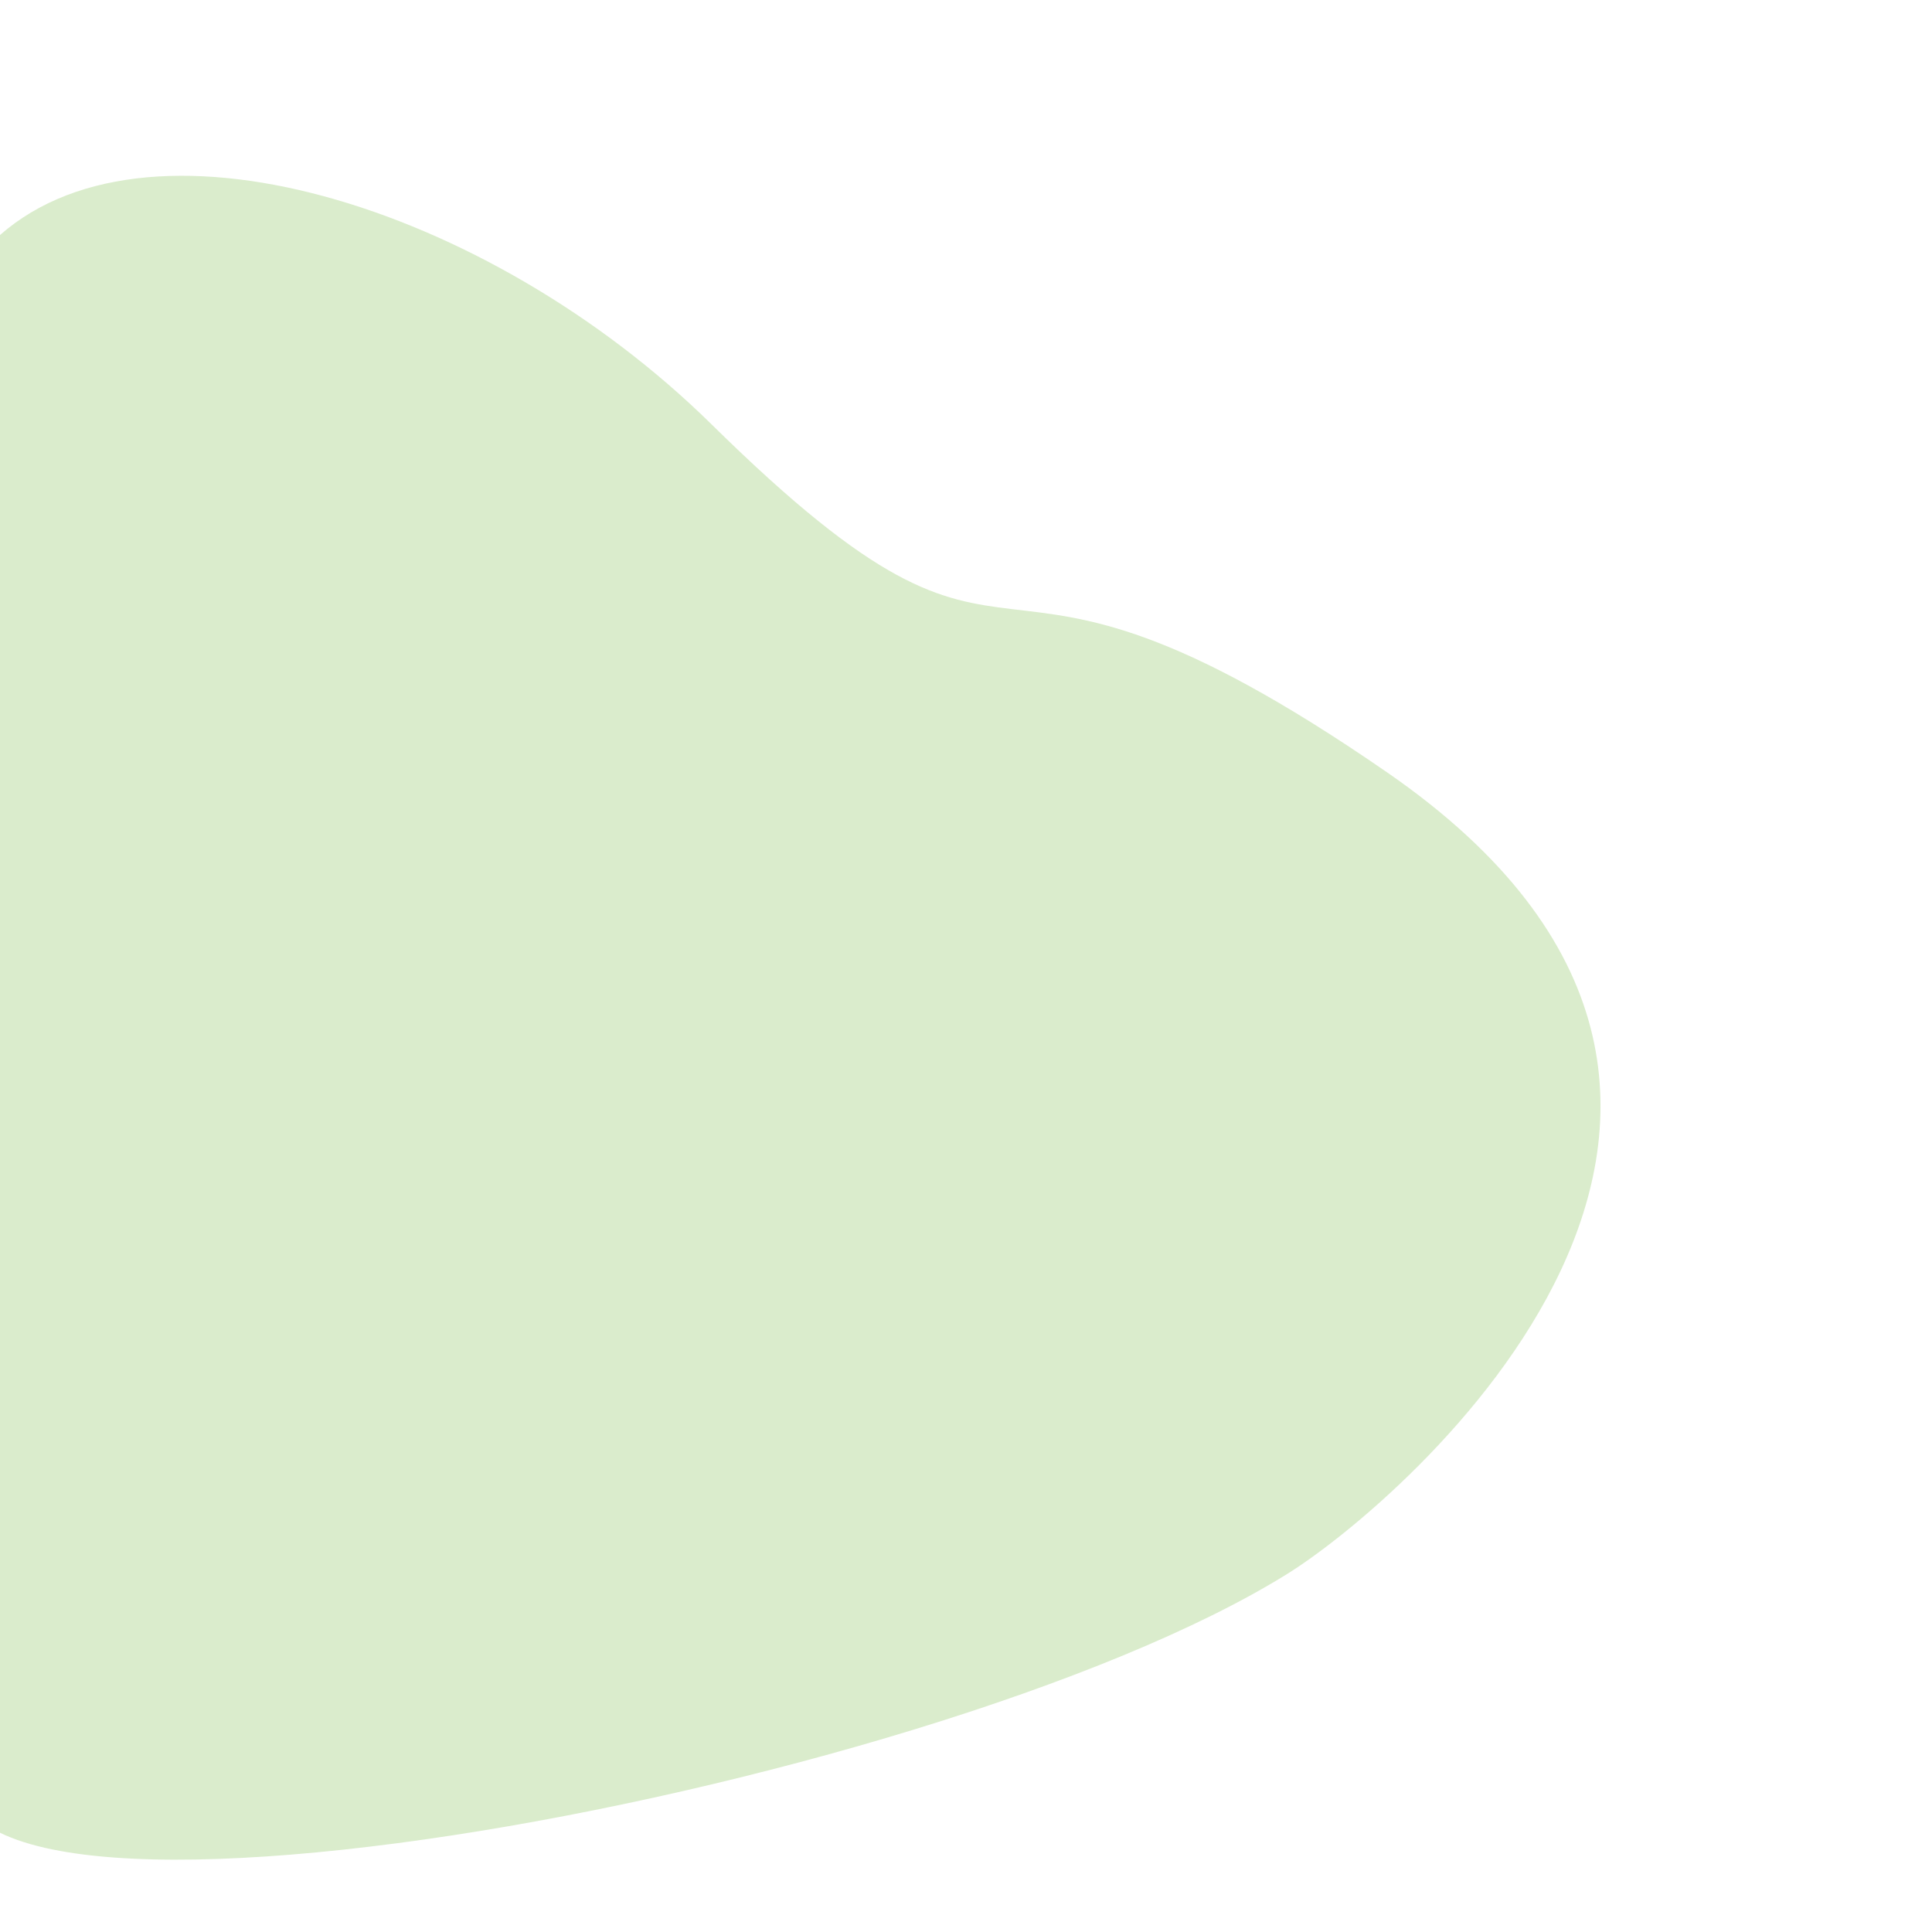
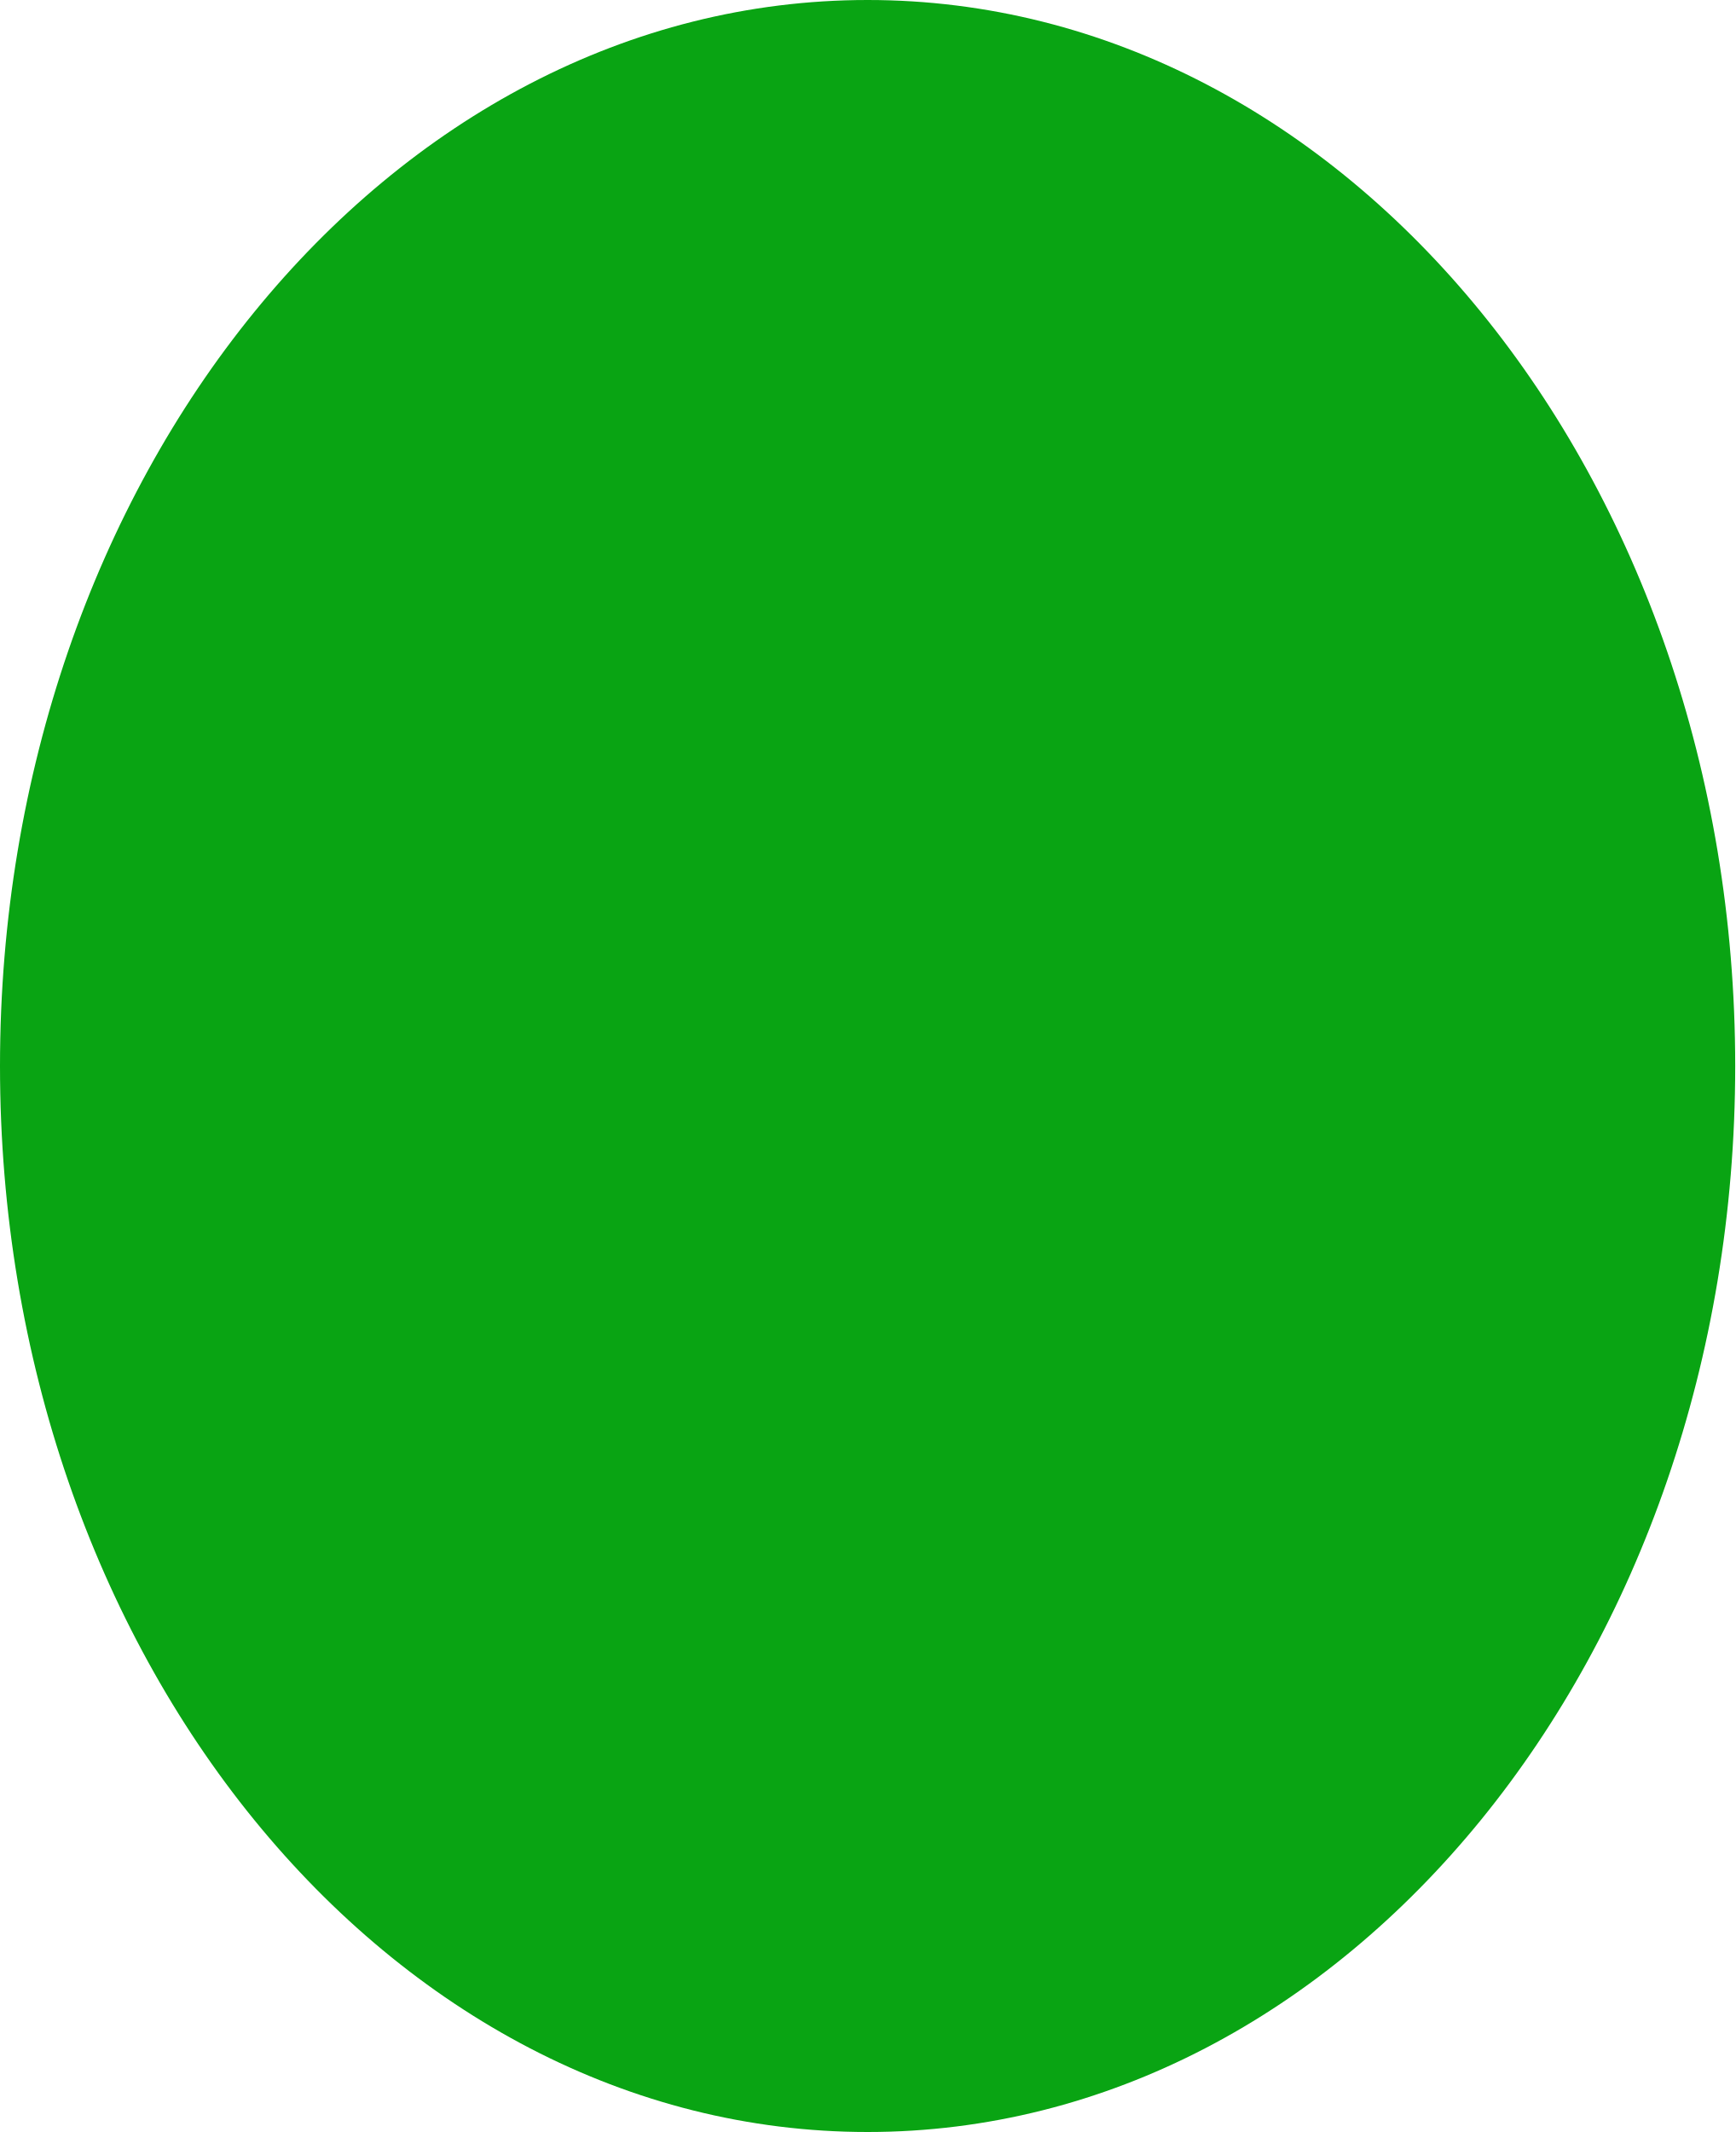
- <svg xmlns="http://www.w3.org/2000/svg" viewBox="0 0 500 500">
-   <path style="stroke: rgb(0, 0, 0); stroke-width: 0px; fill: rgba(209, 231, 191, 0.8); transform-box: fill-box; transform-origin: 50% 50%;" d="M -33.859 405.891 C -73.967 383.995 -40.299 99.67 -1.782 62.472 C 36.589 25.415 125.942 52.516 184.223 109.894 C 270.118 194.458 247.127 122.635 359.03 199.924 C 483.237 285.711 363.179 388.636 333.154 407.319 C 240.169 465.18 -36.515 515.147 -8.817 451.807" />
-   <path style="stroke: rgb(0, 0, 0); stroke-width: 0px; fill: rgba(209, 231, 191, 0.8); transform-origin: 391.19px 227.411px;" d="M 162.345 67.676 C -14.679 16.965 190.606 470.505 275.747 437.451 C 429.304 377.836 356.148 281.935 339.764 273.688 C 226.036 216.444 351.555 65.171 431.363 182.529 C 511.351 300.151 596.942 251.378 617.461 139.29 C 647.545 -25.047 290.116 -212.122 266.076 19.877" transform="matrix(-1, 0, 0, -1, 0, 0)" />
+ <svg xmlns="http://www.w3.org/2000/svg" viewBox="99.209 64.759 301.582 370.482" width="301.582px" height="370.482px">
+   <ellipse style="stroke: rgb(0, 0, 0); fill: rgb(9, 164, 19); stroke-opacity: 0;" cx="250" cy="250" rx="150.791" ry="185.241" />
</svg>
